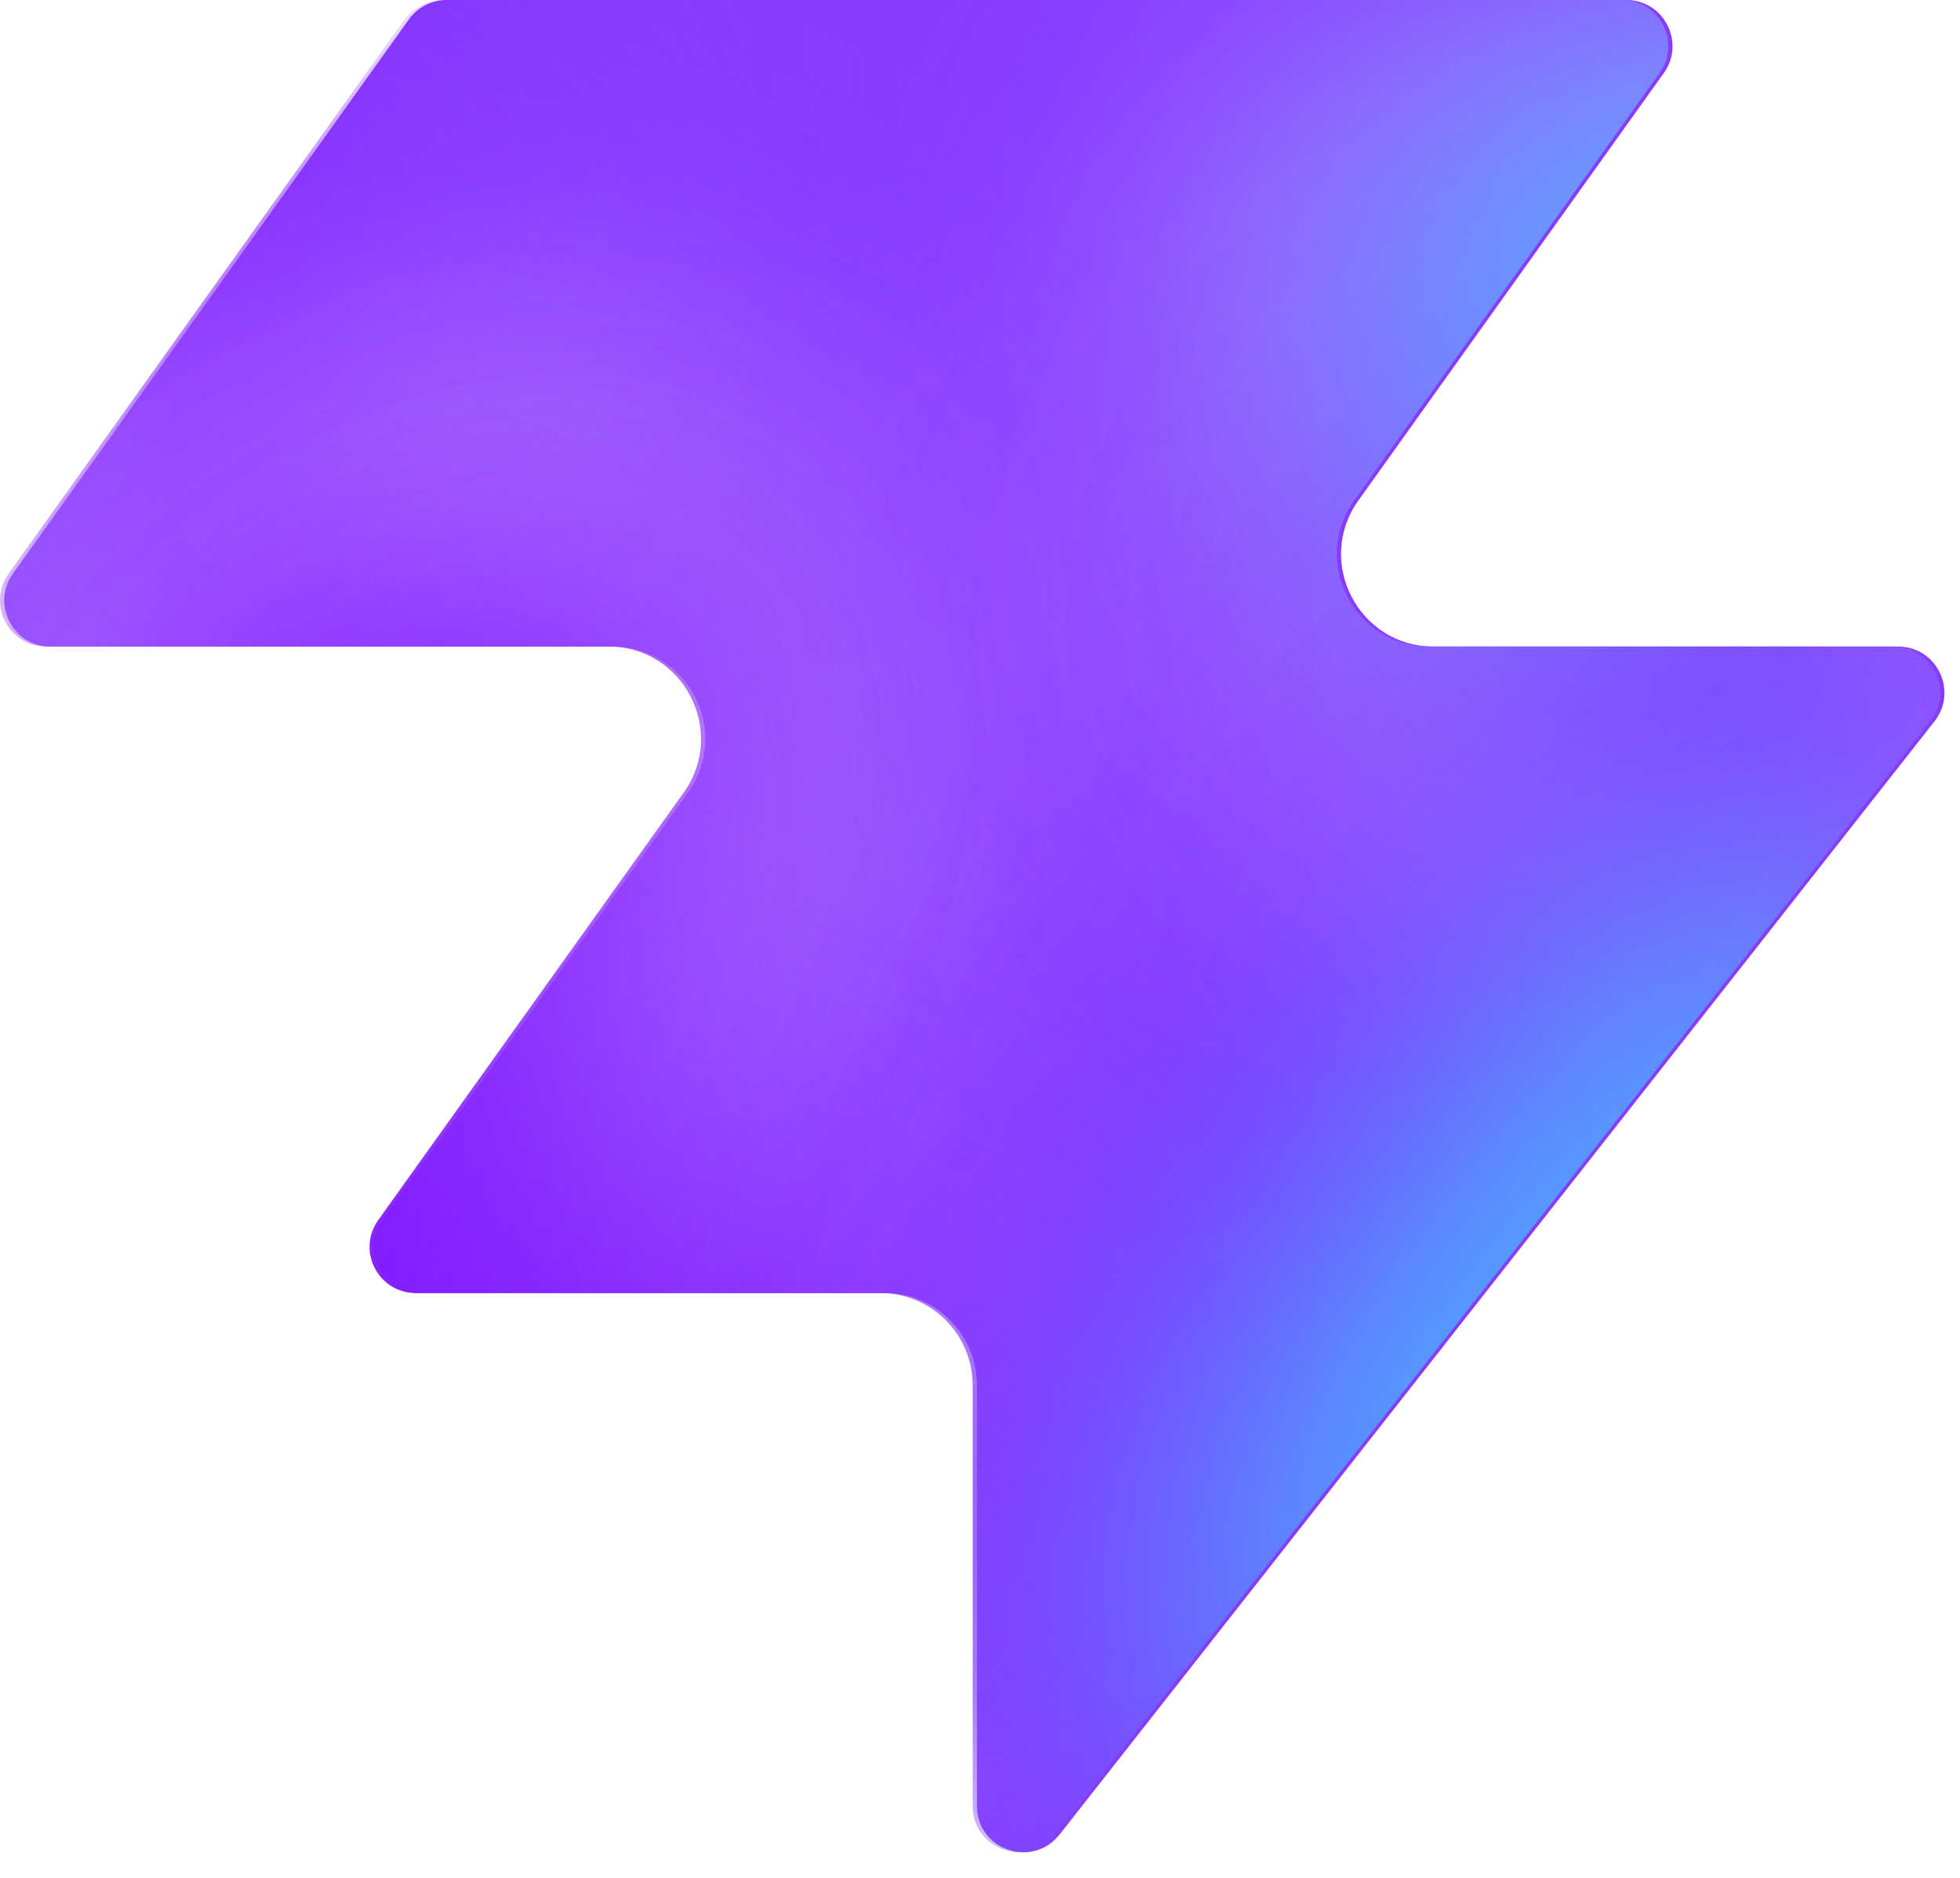
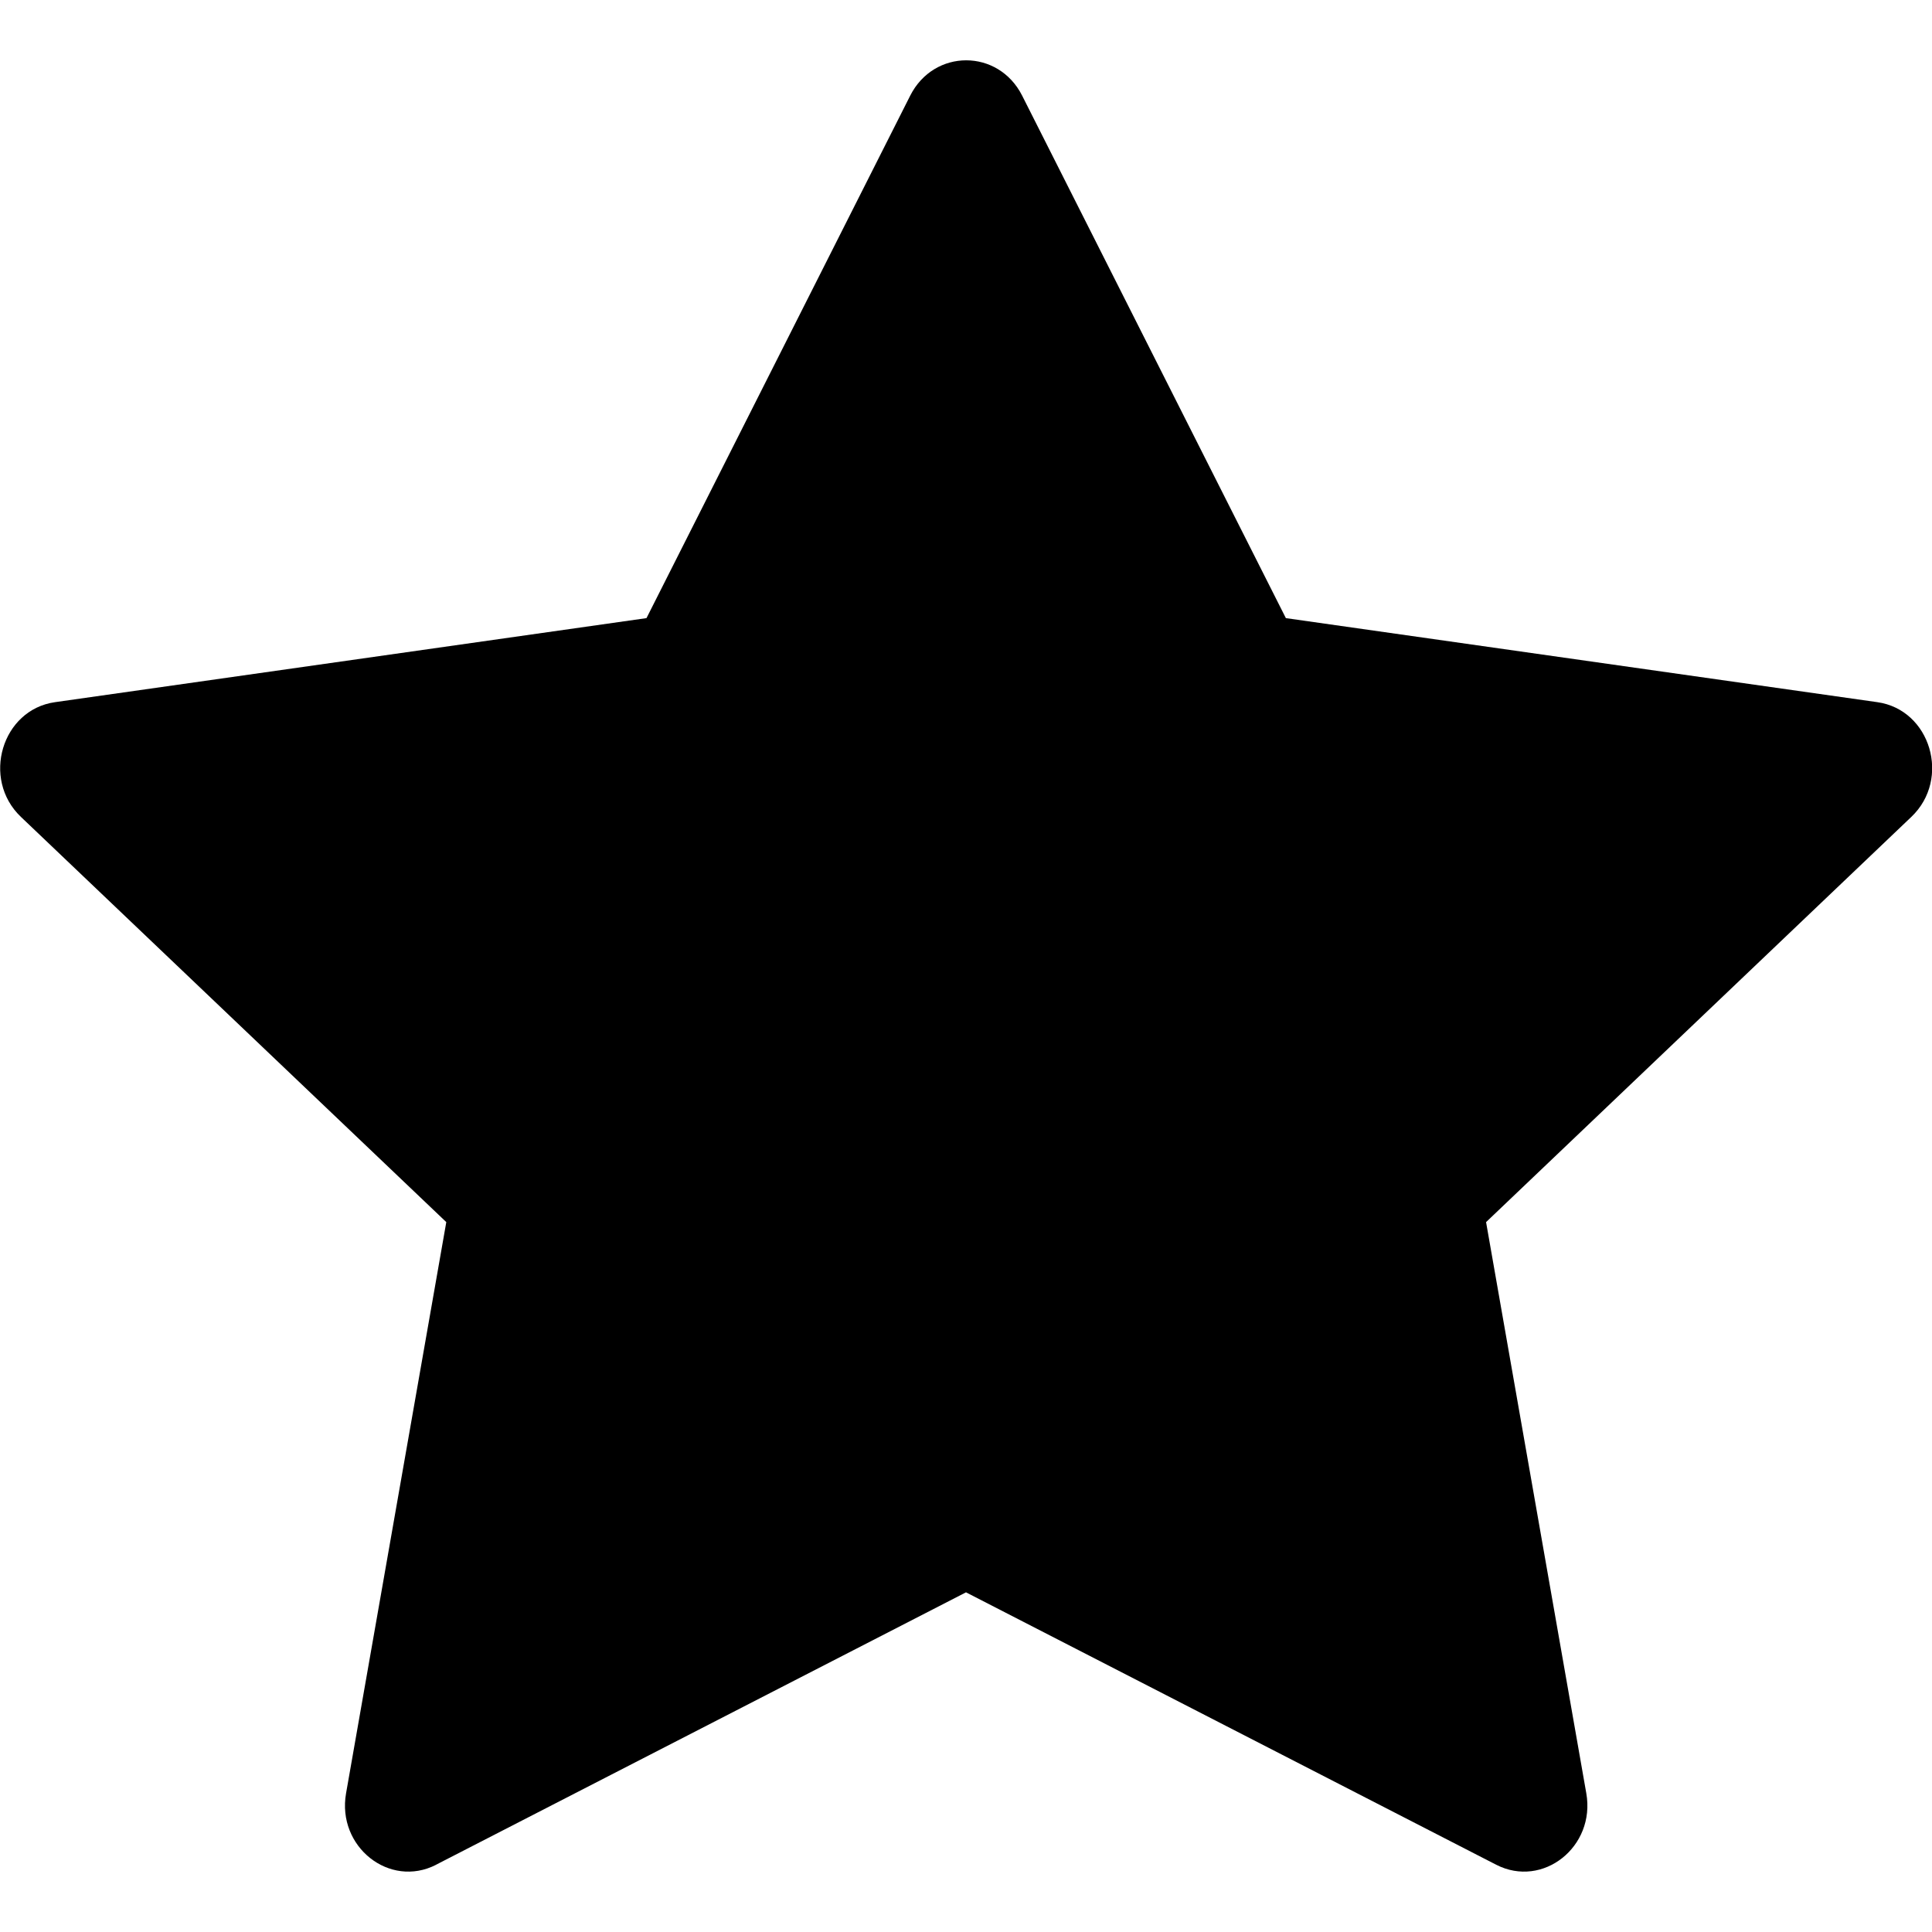
- <svg xmlns="http://www.w3.org/2000/svg" width="48" height="46" fill="none" viewBox="0 0 48 46">
-   <path fill="#863bff" d="M25.946 44.938c-.664.845-2.021.375-2.021-.698V33.937a2.26 2.26 0 0 0-2.262-2.262H10.287c-.92 0-1.456-1.04-.92-1.788l7.48-10.471c1.07-1.497 0-3.578-1.842-3.578H1.237c-.92 0-1.456-1.04-.92-1.788L10.013.474c.214-.297.556-.474.92-.474h28.894c.92 0 1.456 1.04.92 1.788l-7.48 10.471c-1.07 1.498 0 3.579 1.842 3.579h11.377c.943 0 1.473 1.088.89 1.83L25.947 44.94z" style="fill:#863bff;fill:color(display-p3 .525 .23 1);fill-opacity:1" />
-   <mask id="a" width="48" height="46" x="0" y="0" maskUnits="userSpaceOnUse" style="mask-type:alpha">
-     <path fill="#000" d="M25.842 44.938c-.664.844-2.021.375-2.021-.698V33.937a2.26 2.26 0 0 0-2.262-2.262H10.183c-.92 0-1.456-1.04-.92-1.788l7.48-10.471c1.07-1.498 0-3.579-1.842-3.579H1.133c-.92 0-1.456-1.04-.92-1.787L9.91.473c.214-.297.556-.474.92-.474h28.894c.92 0 1.456 1.04.92 1.788l-7.48 10.471c-1.07 1.498 0 3.578 1.842 3.578h11.377c.943 0 1.473 1.088.89 1.832L25.843 44.94z" style="fill:#000;fill-opacity:1" />
-   </mask>
-   <g mask="url(#a)">
-     <g filter="url(#b)">
-       <ellipse cx="5.508" cy="14.704" fill="#ede6ff" rx="5.508" ry="14.704" style="fill:#ede6ff;fill:color(display-p3 .927 .903 1);fill-opacity:1" transform="matrix(.00324 1 1 -.00324 -4.47 31.516)" />
-     </g>
-     <g filter="url(#c)">
-       <ellipse cx="10.399" cy="29.851" fill="#ede6ff" rx="10.399" ry="29.851" style="fill:#ede6ff;fill:color(display-p3 .927 .903 1);fill-opacity:1" transform="matrix(.00324 1 1 -.00324 -39.328 7.883)" />
-     </g>
-     <g filter="url(#d)">
-       <ellipse cx="5.508" cy="30.487" fill="#7e14ff" rx="5.508" ry="30.487" style="fill:#7e14ff;fill:color(display-p3 .492 .077 1);fill-opacity:1" transform="rotate(89.814 -25.913 -14.639)scale(1 -1)" />
-     </g>
-     <g filter="url(#e)">
-       <ellipse cx="5.508" cy="30.599" fill="#7e14ff" rx="5.508" ry="30.599" style="fill:#7e14ff;fill:color(display-p3 .492 .077 1);fill-opacity:1" transform="rotate(89.814 -32.644 -3.334)scale(1 -1)" />
-     </g>
-     <g filter="url(#f)">
-       <ellipse cx="5.508" cy="30.599" fill="#7e14ff" rx="5.508" ry="30.599" style="fill:#7e14ff;fill:color(display-p3 .492 .077 1);fill-opacity:1" transform="matrix(.00324 1 1 -.00324 -34.34 30.47)" />
-     </g>
-     <g filter="url(#g)">
-       <ellipse cx="14.072" cy="22.078" fill="#ede6ff" rx="14.072" ry="22.078" style="fill:#ede6ff;fill:color(display-p3 .927 .903 1);fill-opacity:1" transform="rotate(93.35 24.506 48.493)scale(-1 1)" />
-     </g>
-     <g filter="url(#h)">
-       <ellipse cx="3.47" cy="21.501" fill="#7e14ff" rx="3.47" ry="21.501" style="fill:#7e14ff;fill:color(display-p3 .492 .077 1);fill-opacity:1" transform="rotate(89.009 28.708 47.59)scale(-1 1)" />
-     </g>
-     <g filter="url(#i)">
-       <ellipse cx="3.47" cy="21.501" fill="#7e14ff" rx="3.47" ry="21.501" style="fill:#7e14ff;fill:color(display-p3 .492 .077 1);fill-opacity:1" transform="rotate(89.009 28.708 47.59)scale(-1 1)" />
-     </g>
-     <g filter="url(#j)">
-       <ellipse cx=".387" cy="8.972" fill="#7e14ff" rx="4.407" ry="29.108" style="fill:#7e14ff;fill:color(display-p3 .492 .077 1);fill-opacity:1" transform="rotate(39.51 .387 8.972)" />
-     </g>
-     <g filter="url(#k)">
-       <ellipse cx="47.523" cy="-6.092" fill="#7e14ff" rx="4.407" ry="29.108" style="fill:#7e14ff;fill:color(display-p3 .492 .077 1);fill-opacity:1" transform="rotate(37.892 47.523 -6.092)" />
-     </g>
-     <g filter="url(#l)">
-       <ellipse cx="41.412" cy="6.333" fill="#47bfff" rx="5.971" ry="9.665" style="fill:#47bfff;fill:color(display-p3 .28 .748 1);fill-opacity:1" transform="rotate(37.892 41.412 6.333)" />
-     </g>
-     <g filter="url(#m)">
-       <ellipse cx="-1.879" cy="38.332" fill="#7e14ff" rx="4.407" ry="29.108" style="fill:#7e14ff;fill:color(display-p3 .492 .077 1);fill-opacity:1" transform="rotate(37.892 -1.88 38.332)" />
-     </g>
-     <g filter="url(#n)">
-       <ellipse cx="-1.879" cy="38.332" fill="#7e14ff" rx="4.407" ry="29.108" style="fill:#7e14ff;fill:color(display-p3 .492 .077 1);fill-opacity:1" transform="rotate(37.892 -1.88 38.332)" />
-     </g>
-     <g filter="url(#o)">
-       <ellipse cx="35.651" cy="29.907" fill="#7e14ff" rx="4.407" ry="29.108" style="fill:#7e14ff;fill:color(display-p3 .492 .077 1);fill-opacity:1" transform="rotate(37.892 35.651 29.907)" />
-     </g>
-     <g filter="url(#p)">
-       <ellipse cx="38.418" cy="32.4" fill="#47bfff" rx="5.971" ry="15.297" style="fill:#47bfff;fill:color(display-p3 .28 .748 1);fill-opacity:1" transform="rotate(37.892 38.418 32.4)" />
-     </g>
-   </g>
-   <defs>
-     <filter id="b" width="60.045" height="41.654" x="-19.77" y="16.149" color-interpolation-filters="sRGB" filterUnits="userSpaceOnUse">
-       <feFlood flood-opacity="0" result="BackgroundImageFix" />
-       <feBlend in="SourceGraphic" in2="BackgroundImageFix" result="shape" />
-       <feGaussianBlur result="effect1_foregroundBlur_2002_17158" stdDeviation="7.659" />
-     </filter>
-     <filter id="c" width="90.34" height="51.437" x="-54.613" y="-7.533" color-interpolation-filters="sRGB" filterUnits="userSpaceOnUse">
-       <feFlood flood-opacity="0" result="BackgroundImageFix" />
-       <feBlend in="SourceGraphic" in2="BackgroundImageFix" result="shape" />
-       <feGaussianBlur result="effect1_foregroundBlur_2002_17158" stdDeviation="7.659" />
-     </filter>
-     <filter id="d" width="79.355" height="29.4" x="-49.64" y="2.03" color-interpolation-filters="sRGB" filterUnits="userSpaceOnUse">
-       <feFlood flood-opacity="0" result="BackgroundImageFix" />
-       <feBlend in="SourceGraphic" in2="BackgroundImageFix" result="shape" />
-       <feGaussianBlur result="effect1_foregroundBlur_2002_17158" stdDeviation="4.596" />
-     </filter>
-     <filter id="e" width="79.579" height="29.4" x="-45.045" y="20.029" color-interpolation-filters="sRGB" filterUnits="userSpaceOnUse">
-       <feFlood flood-opacity="0" result="BackgroundImageFix" />
-       <feBlend in="SourceGraphic" in2="BackgroundImageFix" result="shape" />
-       <feGaussianBlur result="effect1_foregroundBlur_2002_17158" stdDeviation="4.596" />
-     </filter>
-     <filter id="f" width="79.579" height="29.4" x="-43.513" y="21.178" color-interpolation-filters="sRGB" filterUnits="userSpaceOnUse">
-       <feFlood flood-opacity="0" result="BackgroundImageFix" />
-       <feBlend in="SourceGraphic" in2="BackgroundImageFix" result="shape" />
-       <feGaussianBlur result="effect1_foregroundBlur_2002_17158" stdDeviation="4.596" />
-     </filter>
-     <filter id="g" width="74.749" height="58.852" x="15.756" y="-17.901" color-interpolation-filters="sRGB" filterUnits="userSpaceOnUse">
-       <feFlood flood-opacity="0" result="BackgroundImageFix" />
-       <feBlend in="SourceGraphic" in2="BackgroundImageFix" result="shape" />
-       <feGaussianBlur result="effect1_foregroundBlur_2002_17158" stdDeviation="7.659" />
-     </filter>
-     <filter id="h" width="61.377" height="25.362" x="23.548" y="2.284" color-interpolation-filters="sRGB" filterUnits="userSpaceOnUse">
-       <feFlood flood-opacity="0" result="BackgroundImageFix" />
-       <feBlend in="SourceGraphic" in2="BackgroundImageFix" result="shape" />
-       <feGaussianBlur result="effect1_foregroundBlur_2002_17158" stdDeviation="4.596" />
-     </filter>
-     <filter id="i" width="61.377" height="25.362" x="23.548" y="2.284" color-interpolation-filters="sRGB" filterUnits="userSpaceOnUse">
-       <feFlood flood-opacity="0" result="BackgroundImageFix" />
-       <feBlend in="SourceGraphic" in2="BackgroundImageFix" result="shape" />
-       <feGaussianBlur result="effect1_foregroundBlur_2002_17158" stdDeviation="4.596" />
-     </filter>
-     <filter id="j" width="56.045" height="63.649" x="-27.636" y="-22.853" color-interpolation-filters="sRGB" filterUnits="userSpaceOnUse">
-       <feFlood flood-opacity="0" result="BackgroundImageFix" />
-       <feBlend in="SourceGraphic" in2="BackgroundImageFix" result="shape" />
-       <feGaussianBlur result="effect1_foregroundBlur_2002_17158" stdDeviation="4.596" />
-     </filter>
-     <filter id="k" width="54.814" height="64.646" x="20.116" y="-38.415" color-interpolation-filters="sRGB" filterUnits="userSpaceOnUse">
-       <feFlood flood-opacity="0" result="BackgroundImageFix" />
-       <feBlend in="SourceGraphic" in2="BackgroundImageFix" result="shape" />
-       <feGaussianBlur result="effect1_foregroundBlur_2002_17158" stdDeviation="4.596" />
-     </filter>
-     <filter id="l" width="33.541" height="35.313" x="24.641" y="-11.323" color-interpolation-filters="sRGB" filterUnits="userSpaceOnUse">
-       <feFlood flood-opacity="0" result="BackgroundImageFix" />
-       <feBlend in="SourceGraphic" in2="BackgroundImageFix" result="shape" />
-       <feGaussianBlur result="effect1_foregroundBlur_2002_17158" stdDeviation="4.596" />
-     </filter>
-     <filter id="m" width="54.814" height="64.646" x="-29.286" y="6.009" color-interpolation-filters="sRGB" filterUnits="userSpaceOnUse">
-       <feFlood flood-opacity="0" result="BackgroundImageFix" />
-       <feBlend in="SourceGraphic" in2="BackgroundImageFix" result="shape" />
-       <feGaussianBlur result="effect1_foregroundBlur_2002_17158" stdDeviation="4.596" />
-     </filter>
-     <filter id="n" width="54.814" height="64.646" x="-29.286" y="6.009" color-interpolation-filters="sRGB" filterUnits="userSpaceOnUse">
-       <feFlood flood-opacity="0" result="BackgroundImageFix" />
-       <feBlend in="SourceGraphic" in2="BackgroundImageFix" result="shape" />
-       <feGaussianBlur result="effect1_foregroundBlur_2002_17158" stdDeviation="4.596" />
-     </filter>
-     <filter id="o" width="54.814" height="64.646" x="8.244" y="-2.416" color-interpolation-filters="sRGB" filterUnits="userSpaceOnUse">
-       <feFlood flood-opacity="0" result="BackgroundImageFix" />
-       <feBlend in="SourceGraphic" in2="BackgroundImageFix" result="shape" />
-       <feGaussianBlur result="effect1_foregroundBlur_2002_17158" stdDeviation="4.596" />
-     </filter>
-     <filter id="p" width="39.409" height="43.623" x="18.713" y="10.588" color-interpolation-filters="sRGB" filterUnits="userSpaceOnUse">
-       <feFlood flood-opacity="0" result="BackgroundImageFix" />
-       <feBlend in="SourceGraphic" in2="BackgroundImageFix" result="shape" />
-       <feGaussianBlur result="effect1_foregroundBlur_2002_17158" stdDeviation="4.596" />
-     </filter>
-   </defs>
+ <svg xmlns="http://www.w3.org/2000/svg" width="16" height="16" fill="currentColor" class="bi bi-star-fill" viewBox="0 0 16 16">
+   <path d="M3.612 15.443c-.386.198-.824-.149-.746-.592l.83-4.73L.173 6.765c-.329-.314-.158-.888.283-.95l4.898-.696L7.538.792c.197-.39.73-.39.927 0l2.184 4.327 4.898.696c.441.062.612.636.282.95l-3.522 3.356.83 4.73c.078.443-.36.79-.746.592L8 13.187l-4.389 2.256z" />
</svg>
